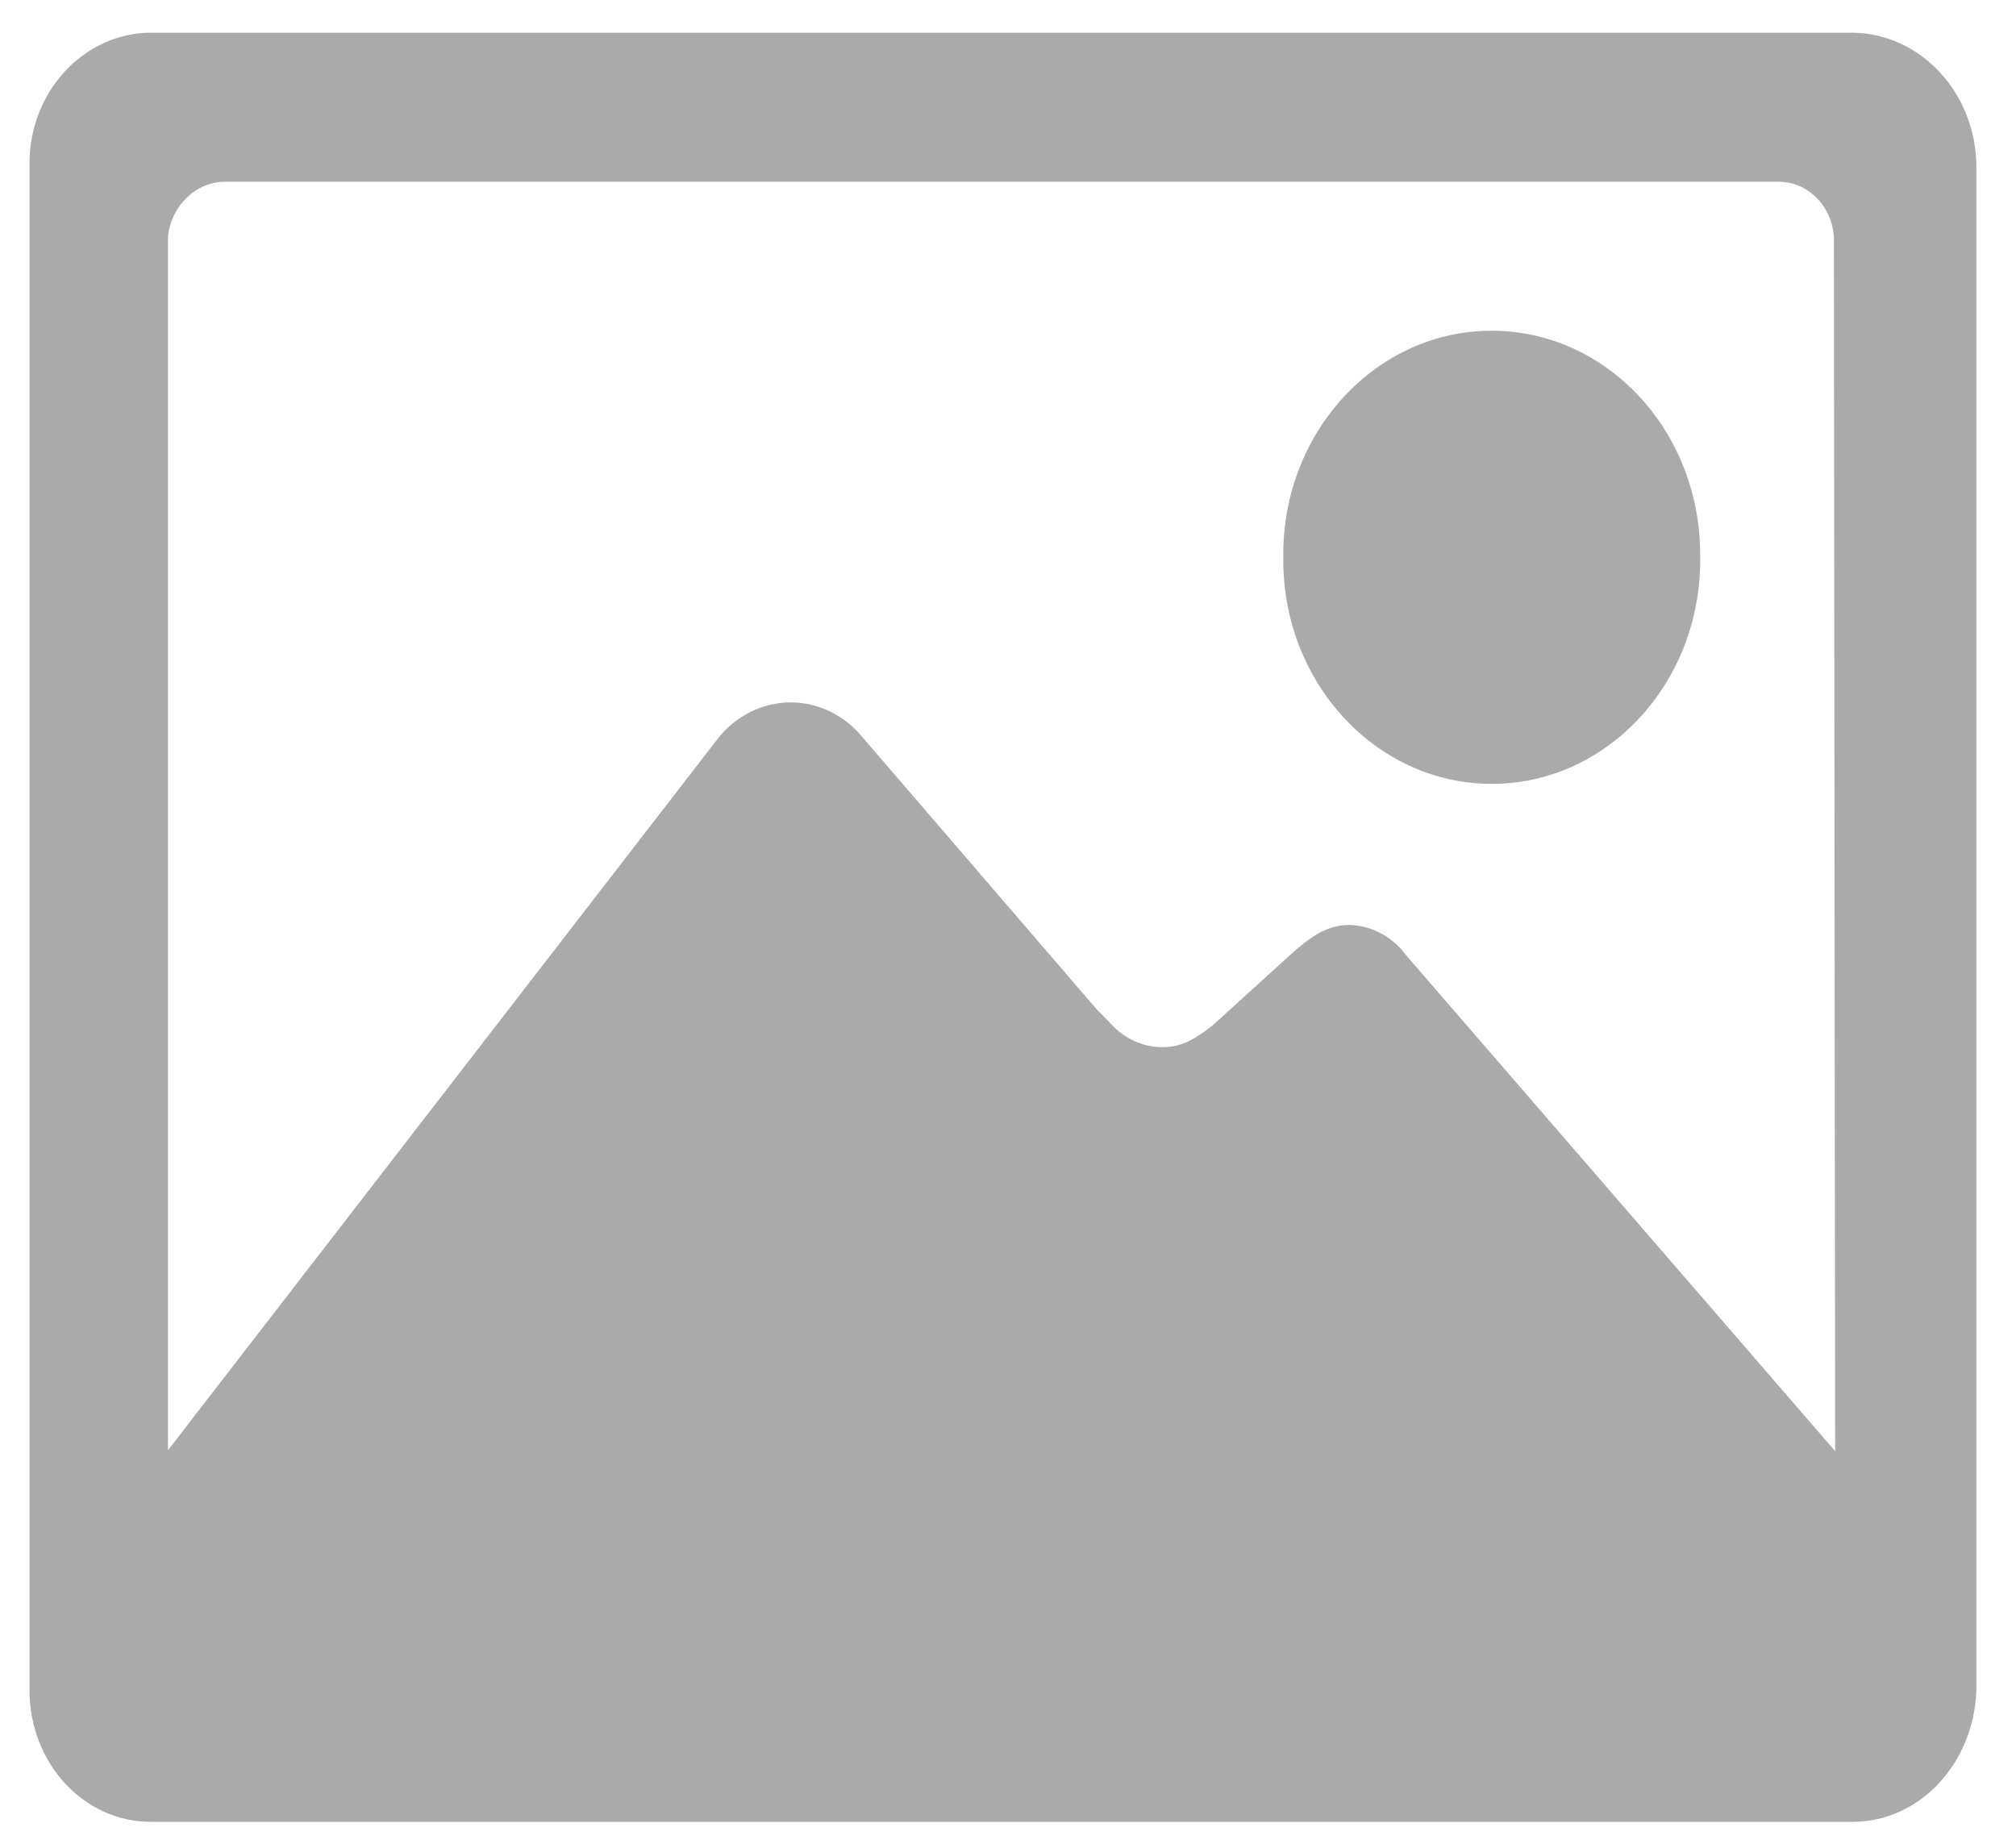
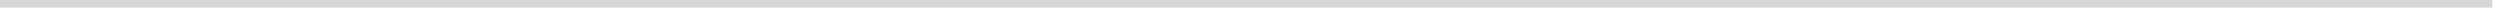
- <svg xmlns="http://www.w3.org/2000/svg" version="1.1" width="24px" height="22px">
-   <g transform="matrix(1 0 0 1 -2562 -3435 )">
-     <path d="M 15.277 6.602  L 15.278 6.602  C 15.278 6.624  15.277 6.646  15.277 6.668  C 15.277 8.139  16.389 9.333  17.759 9.333  C 19.13 9.333  20.241 8.139  20.241 6.668  C 20.241 6.646  20.241 6.624  20.24 6.602  C 20.24 5.131  19.129 3.938  17.758 3.938  C 16.388 3.938  15.277 5.131  15.277 6.602  Z M 23.528 1.959  L 23.528 1.961  C 23.512 1.095  22.859 0.399  22.053 0.389  L 1.797 0.389  C 0.997 0.393  0.351 1.09  0.351 1.948  C 0.351 1.952  0.351 1.955  0.351 1.959  L 0.351 20.124  C 0.351 20.988  0.992 21.692  1.797 21.692  L 22.053 21.692  C 22.859 21.692  23.501 20.988  23.528 20.124  L 23.528 1.959  Z M 21.847 17.278  L 16.725 11.357  L 16.727 11.357  C 16.563 11.145  16.322 11.02  16.065 11.013  C 15.803 11.013  15.618 11.146  15.403 11.33  L 14.438 12.207  C 14.236 12.363  14.075 12.468  13.844 12.468  C 13.635 12.47  13.432 12.389  13.275 12.241  L 13.051 12.012  L 10.273 8.784  C 10.057 8.517  9.743 8.363  9.413 8.363  C 9.077 8.363  8.757 8.523  8.541 8.8  L 2 17.267  L 2 2.814  C 2.042 2.445  2.333 2.165  2.679 2.164  L 21.164 2.164  C 21.517 2.157  21.813 2.451  21.832 2.83  L 21.847 17.278  Z " fill-rule="nonzero" fill="#aaaaaa" stroke="none" transform="matrix(1 0 0 1 2562 3435 )" />
+ <svg xmlns="http://www.w3.org/2000/svg" version="1.1" width="326px" height="2px">
+   <g transform="matrix(1 0 0 1 -2378 -2449 )">
+     <path d="M 2378 2449.5  L 2703 2449.5  " stroke-width="1" stroke="#d7d7d7" fill="none" />
  </g>
</svg>
